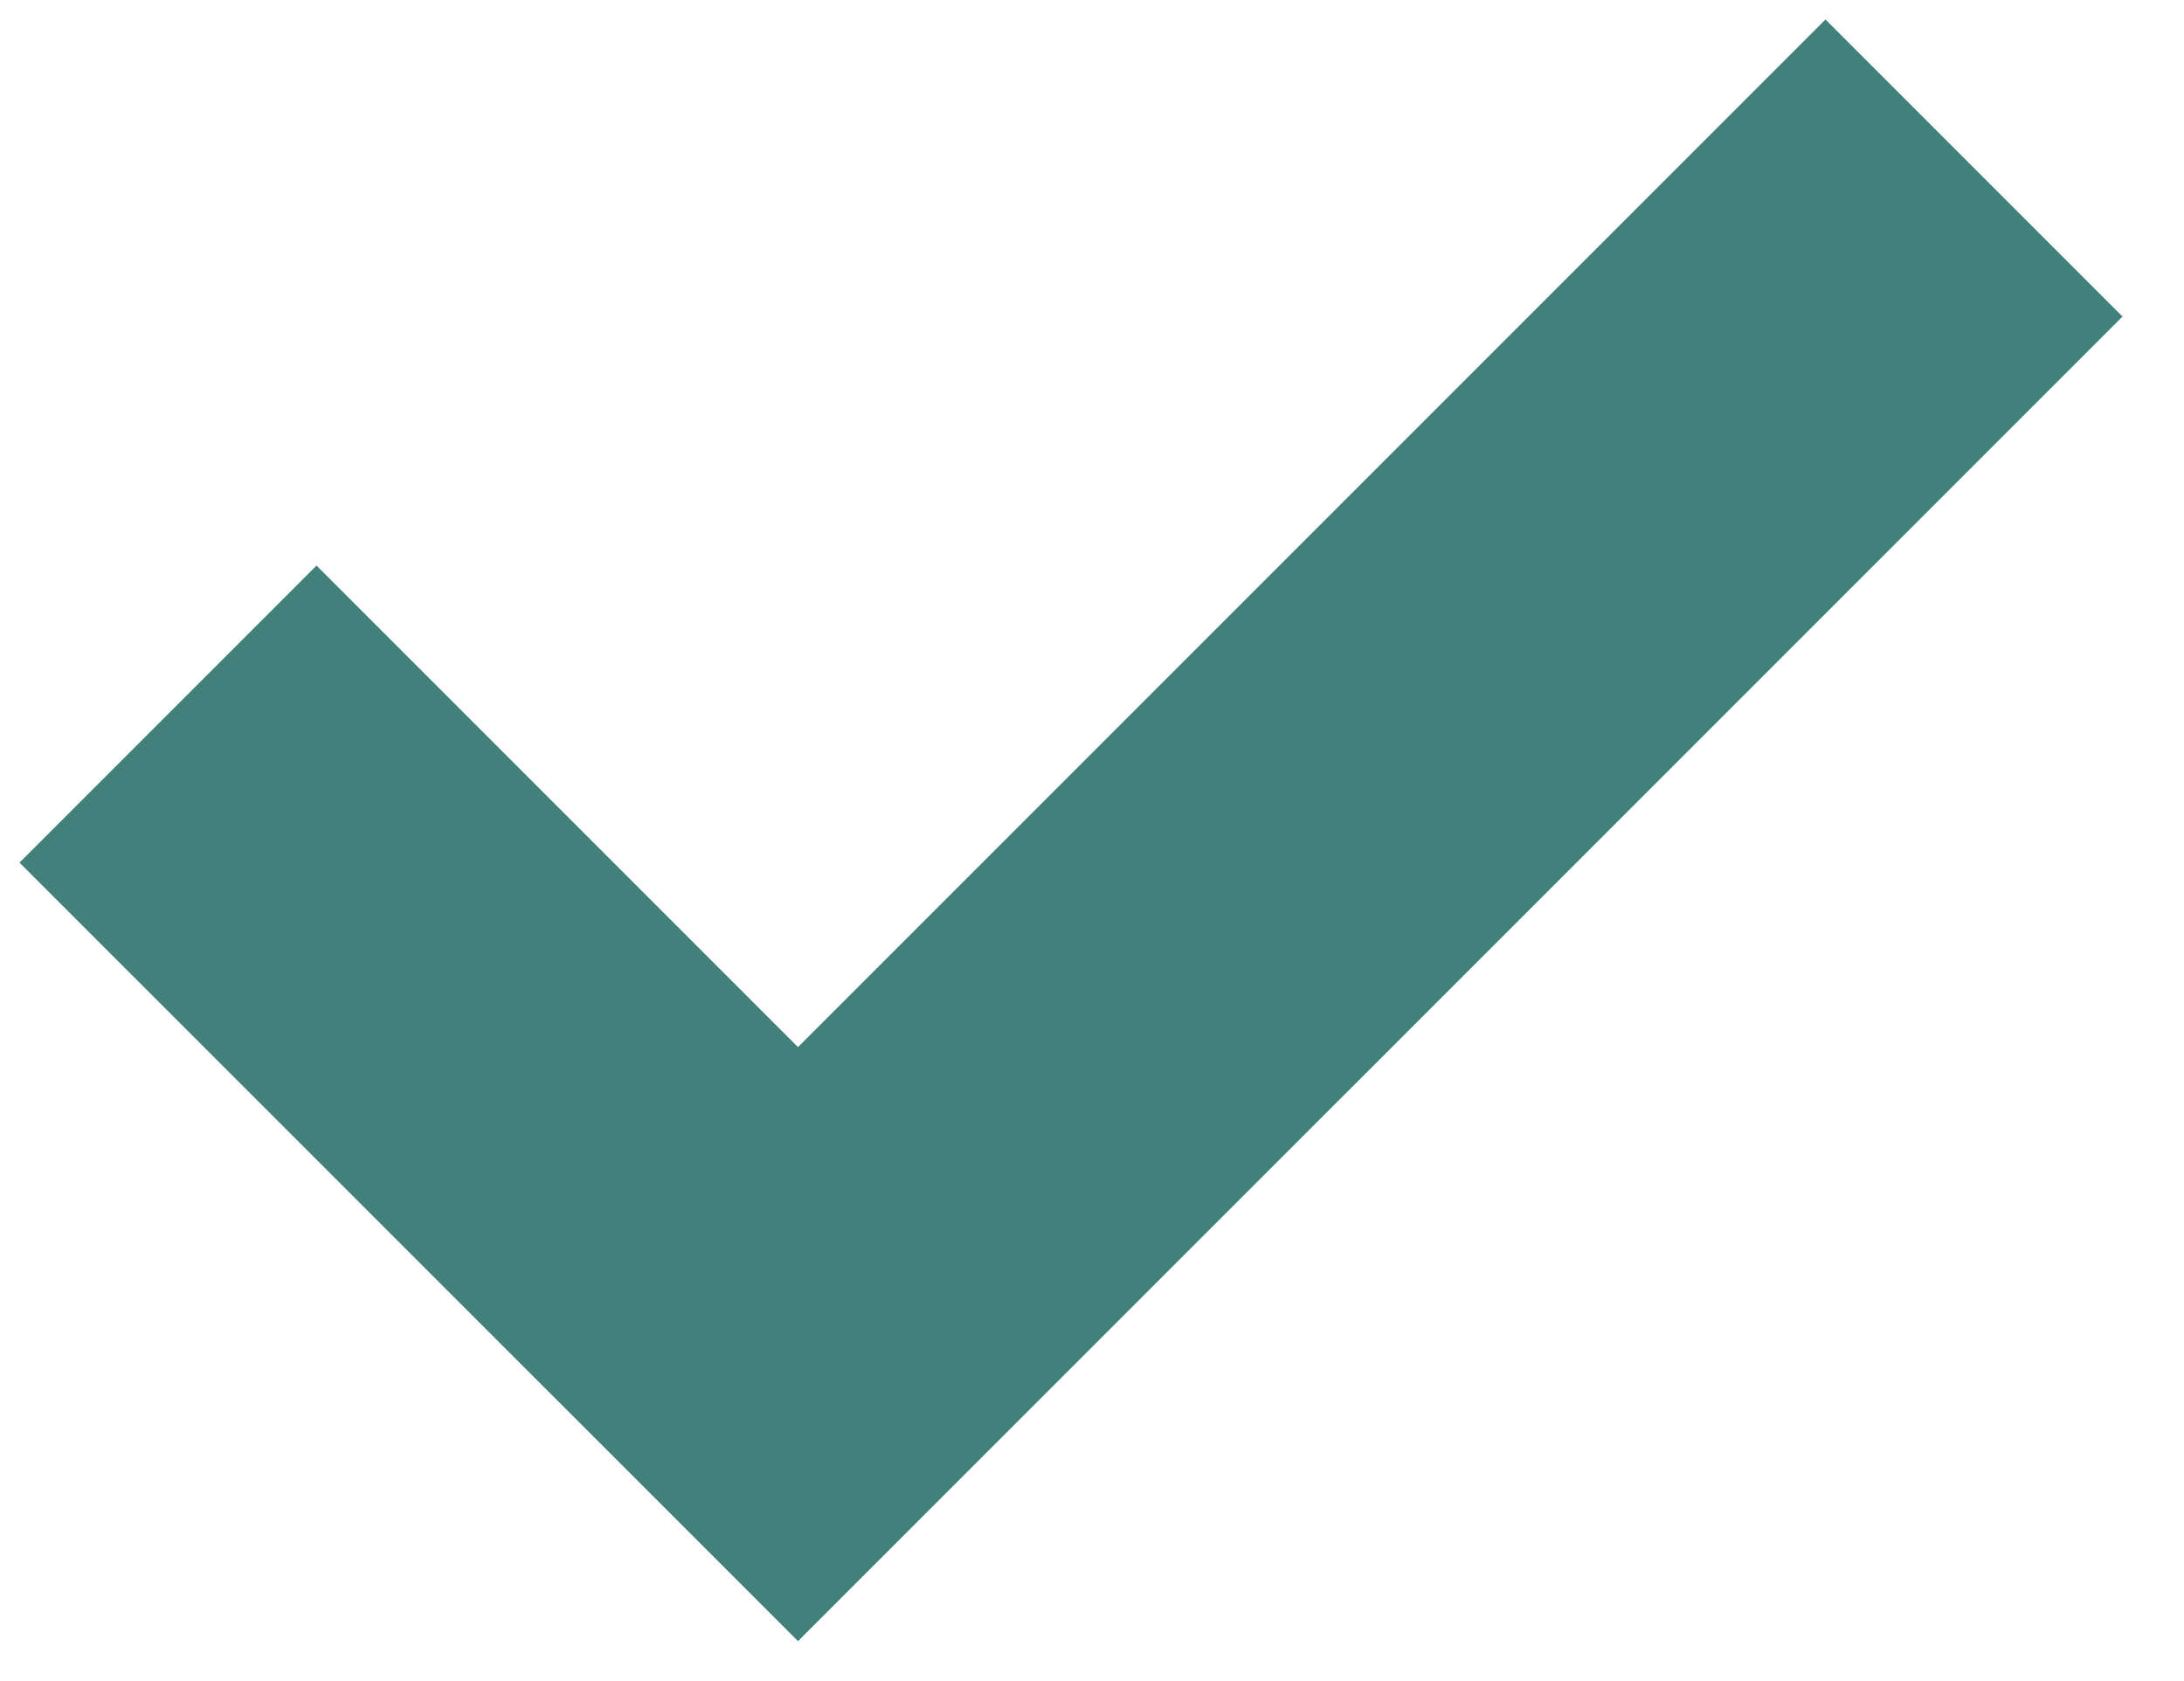
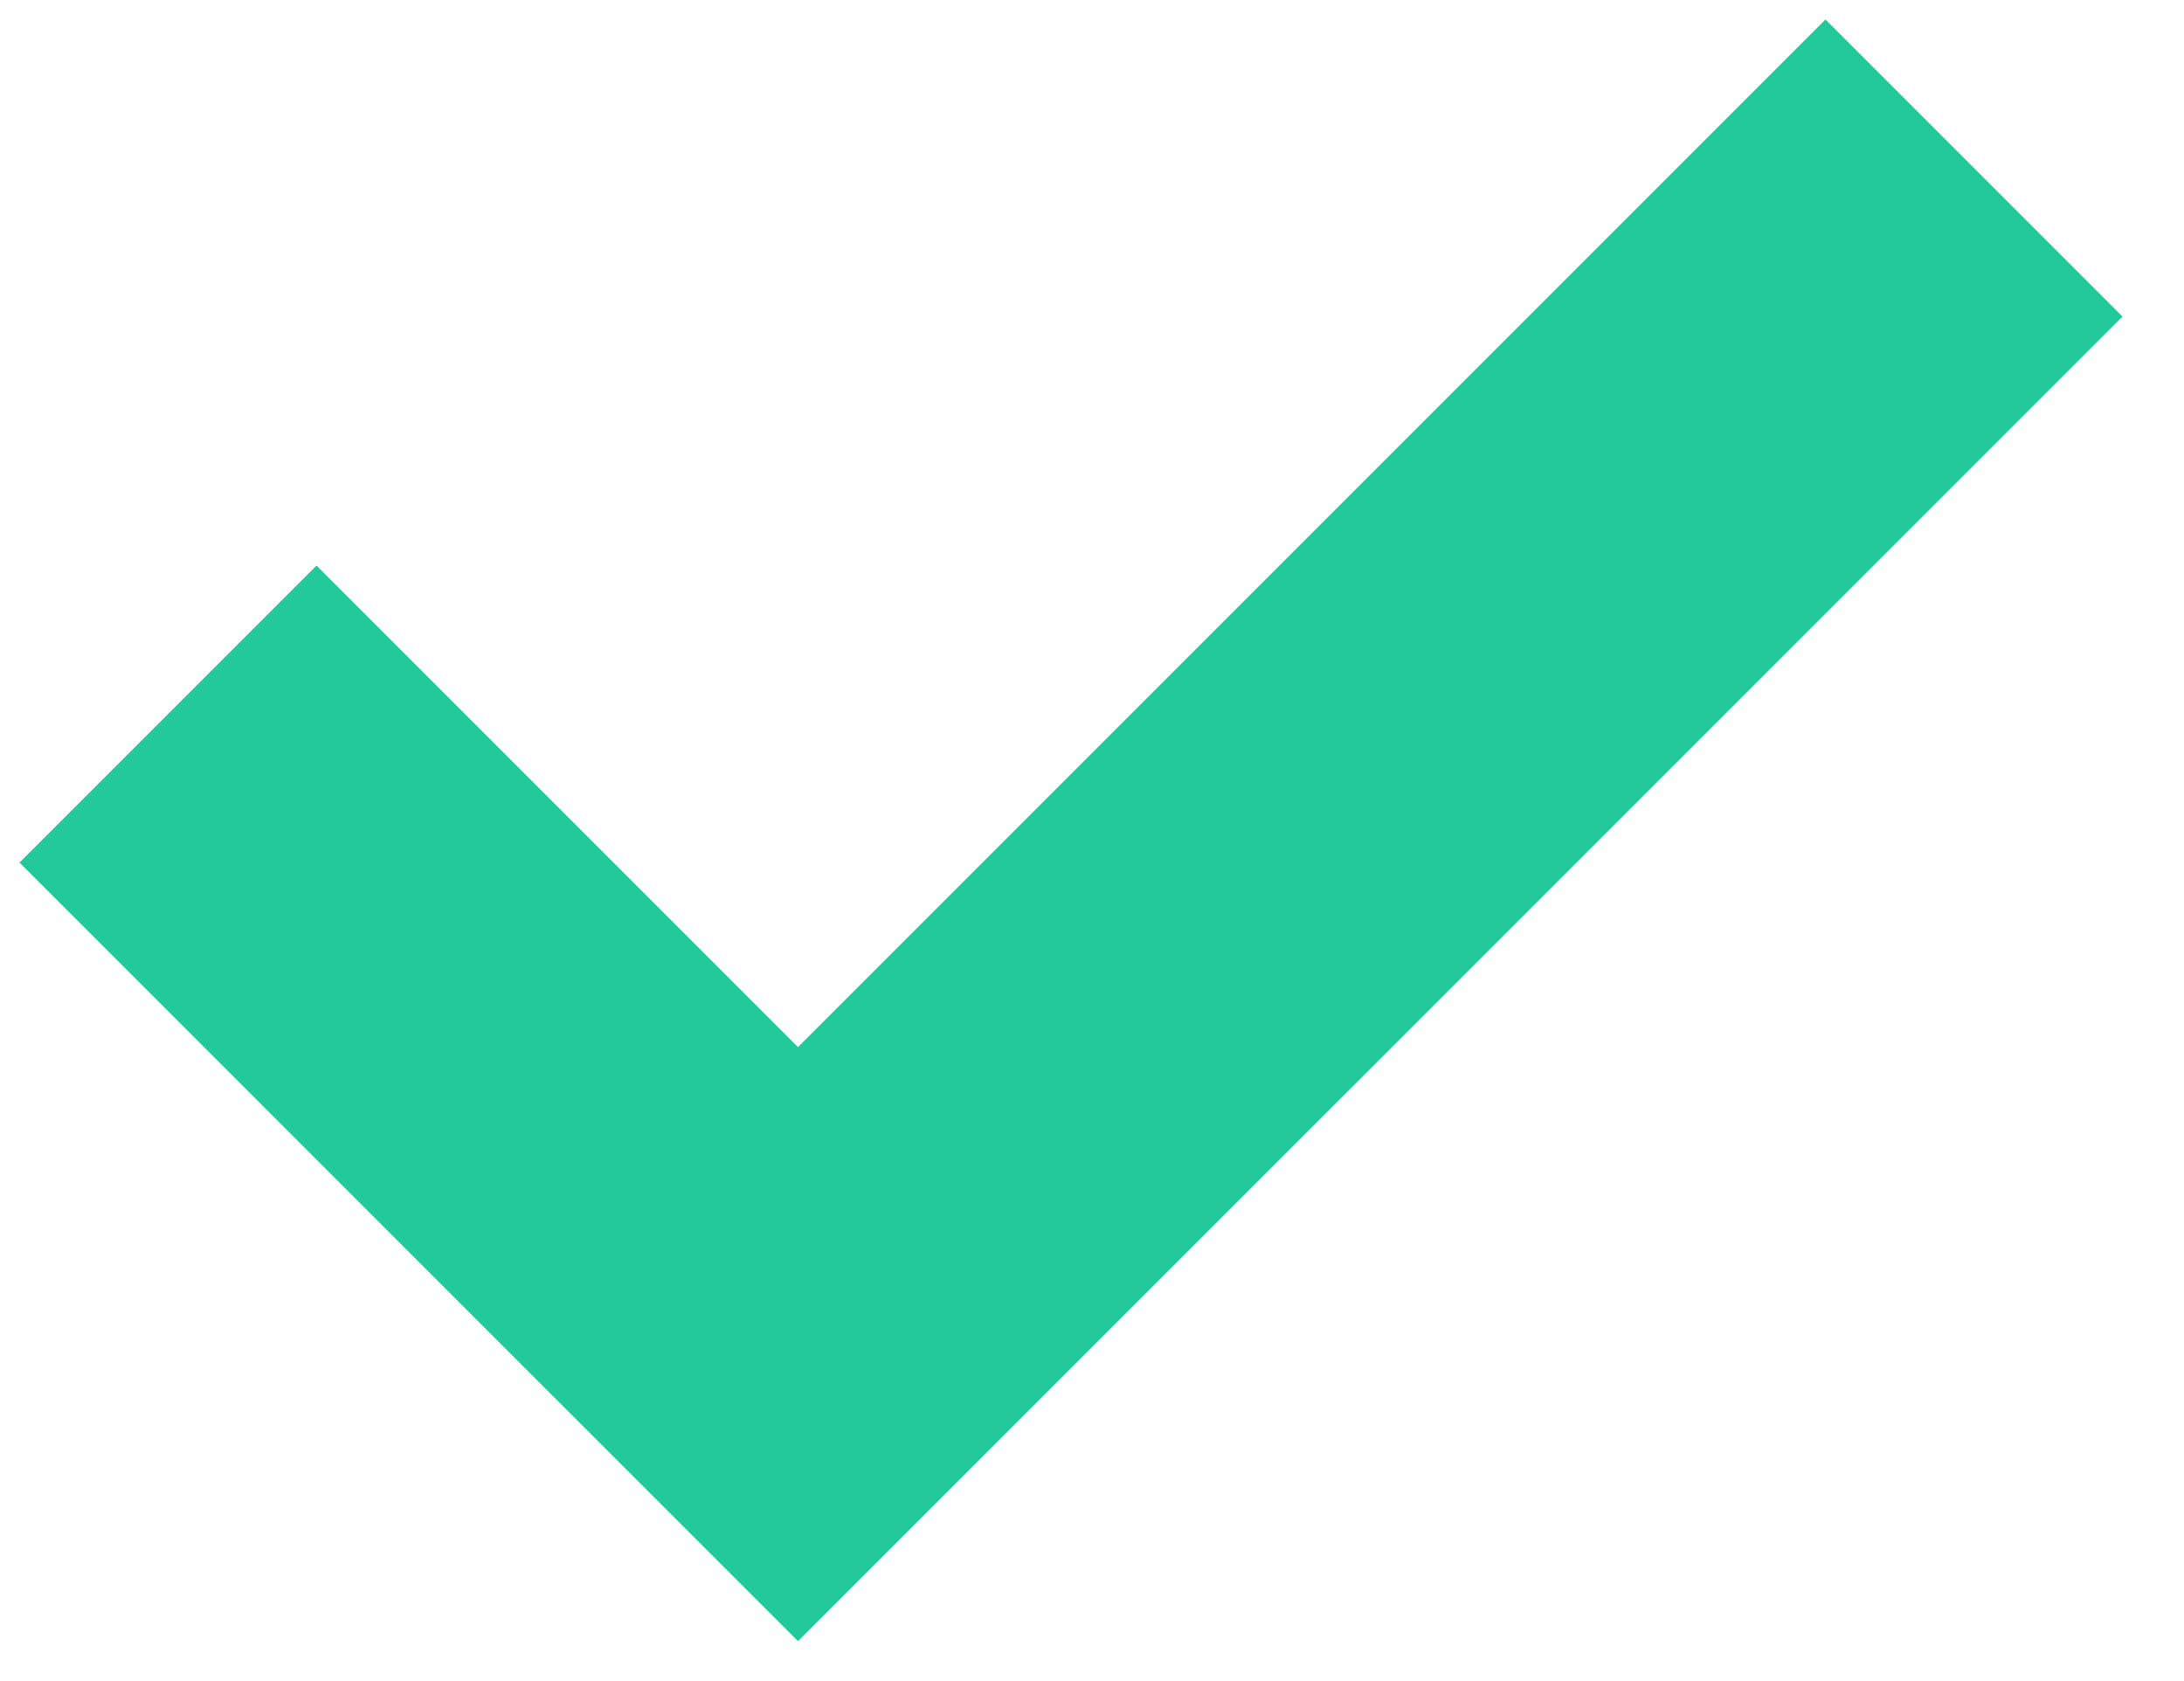
<svg xmlns="http://www.w3.org/2000/svg" width="26" height="20" viewBox="0 0 26 20" fill="none">
-   <path fill-rule="evenodd" clip-rule="evenodd" d="M25.268 3.768L9.5 19.535L0.232 10.268L3.768 6.732L9.5 12.464L21.732 0.232L25.268 3.768Z" fill="#42807B" />
+   <path fill-rule="evenodd" clip-rule="evenodd" d="M25.268 3.768L9.5 19.535L0.232 10.268L3.768 6.732L9.5 12.464L21.732 0.232L25.268 3.768Z" fill="#22C99B" />
</svg>
